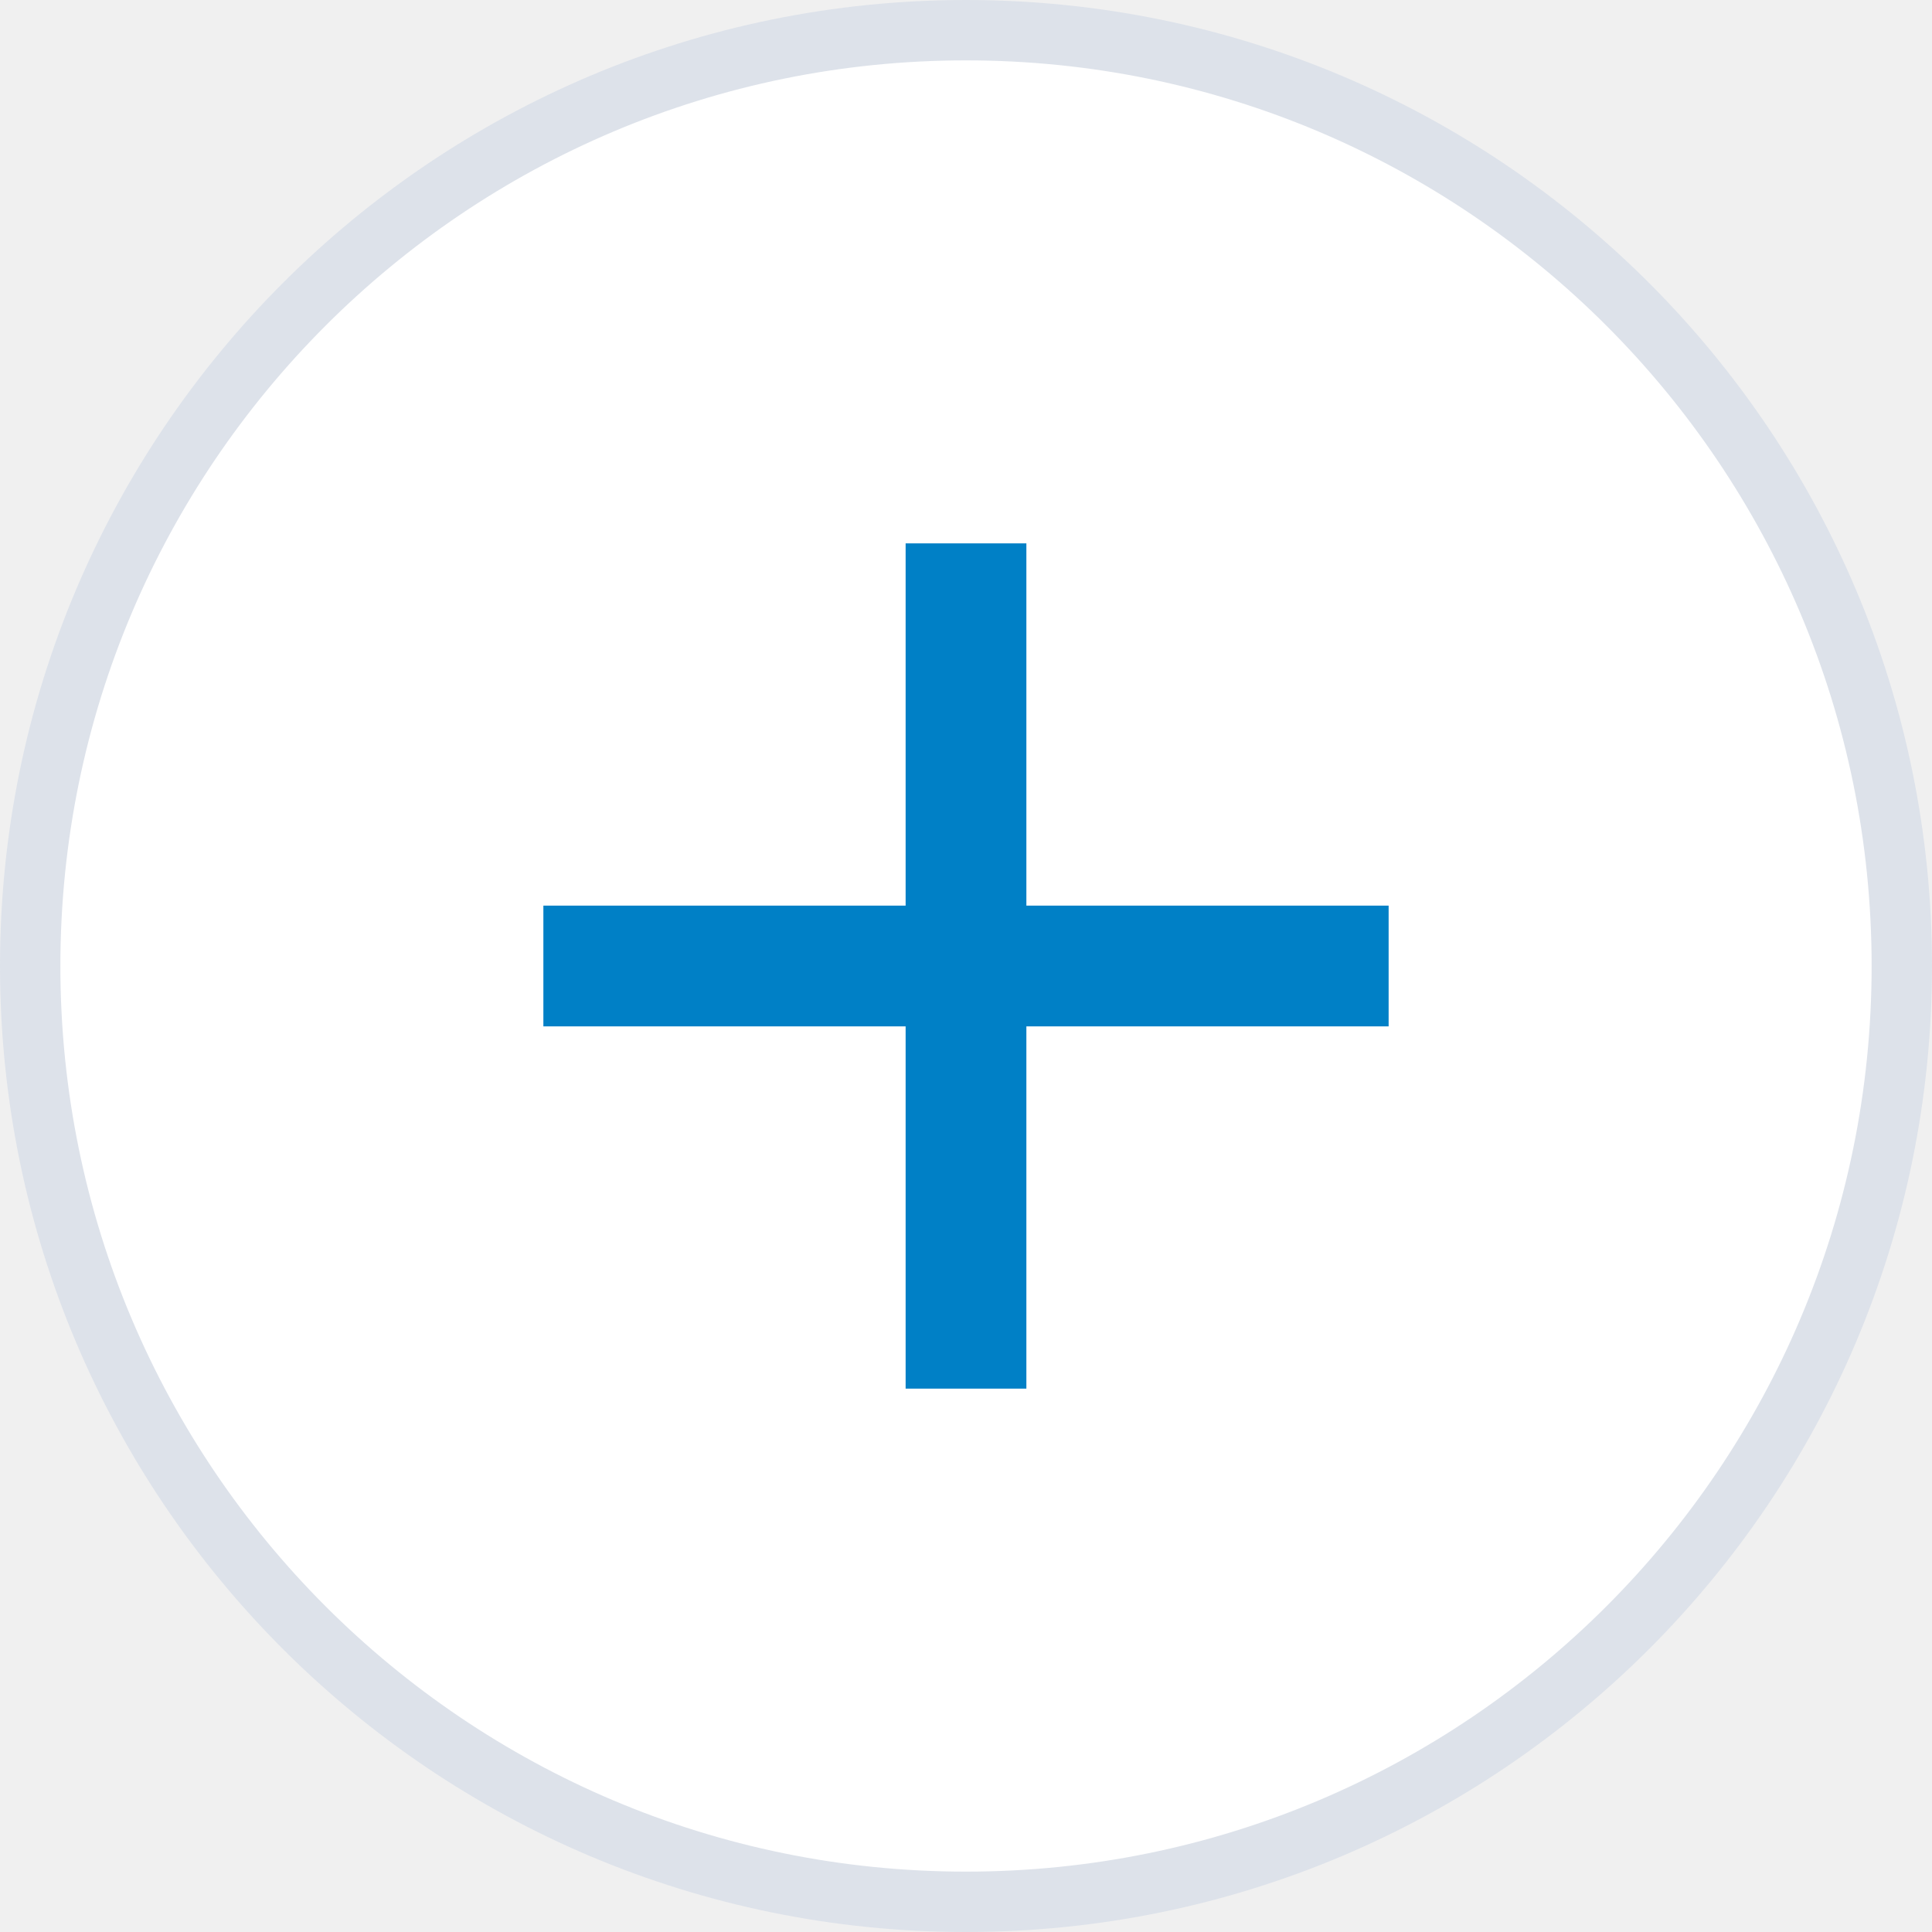
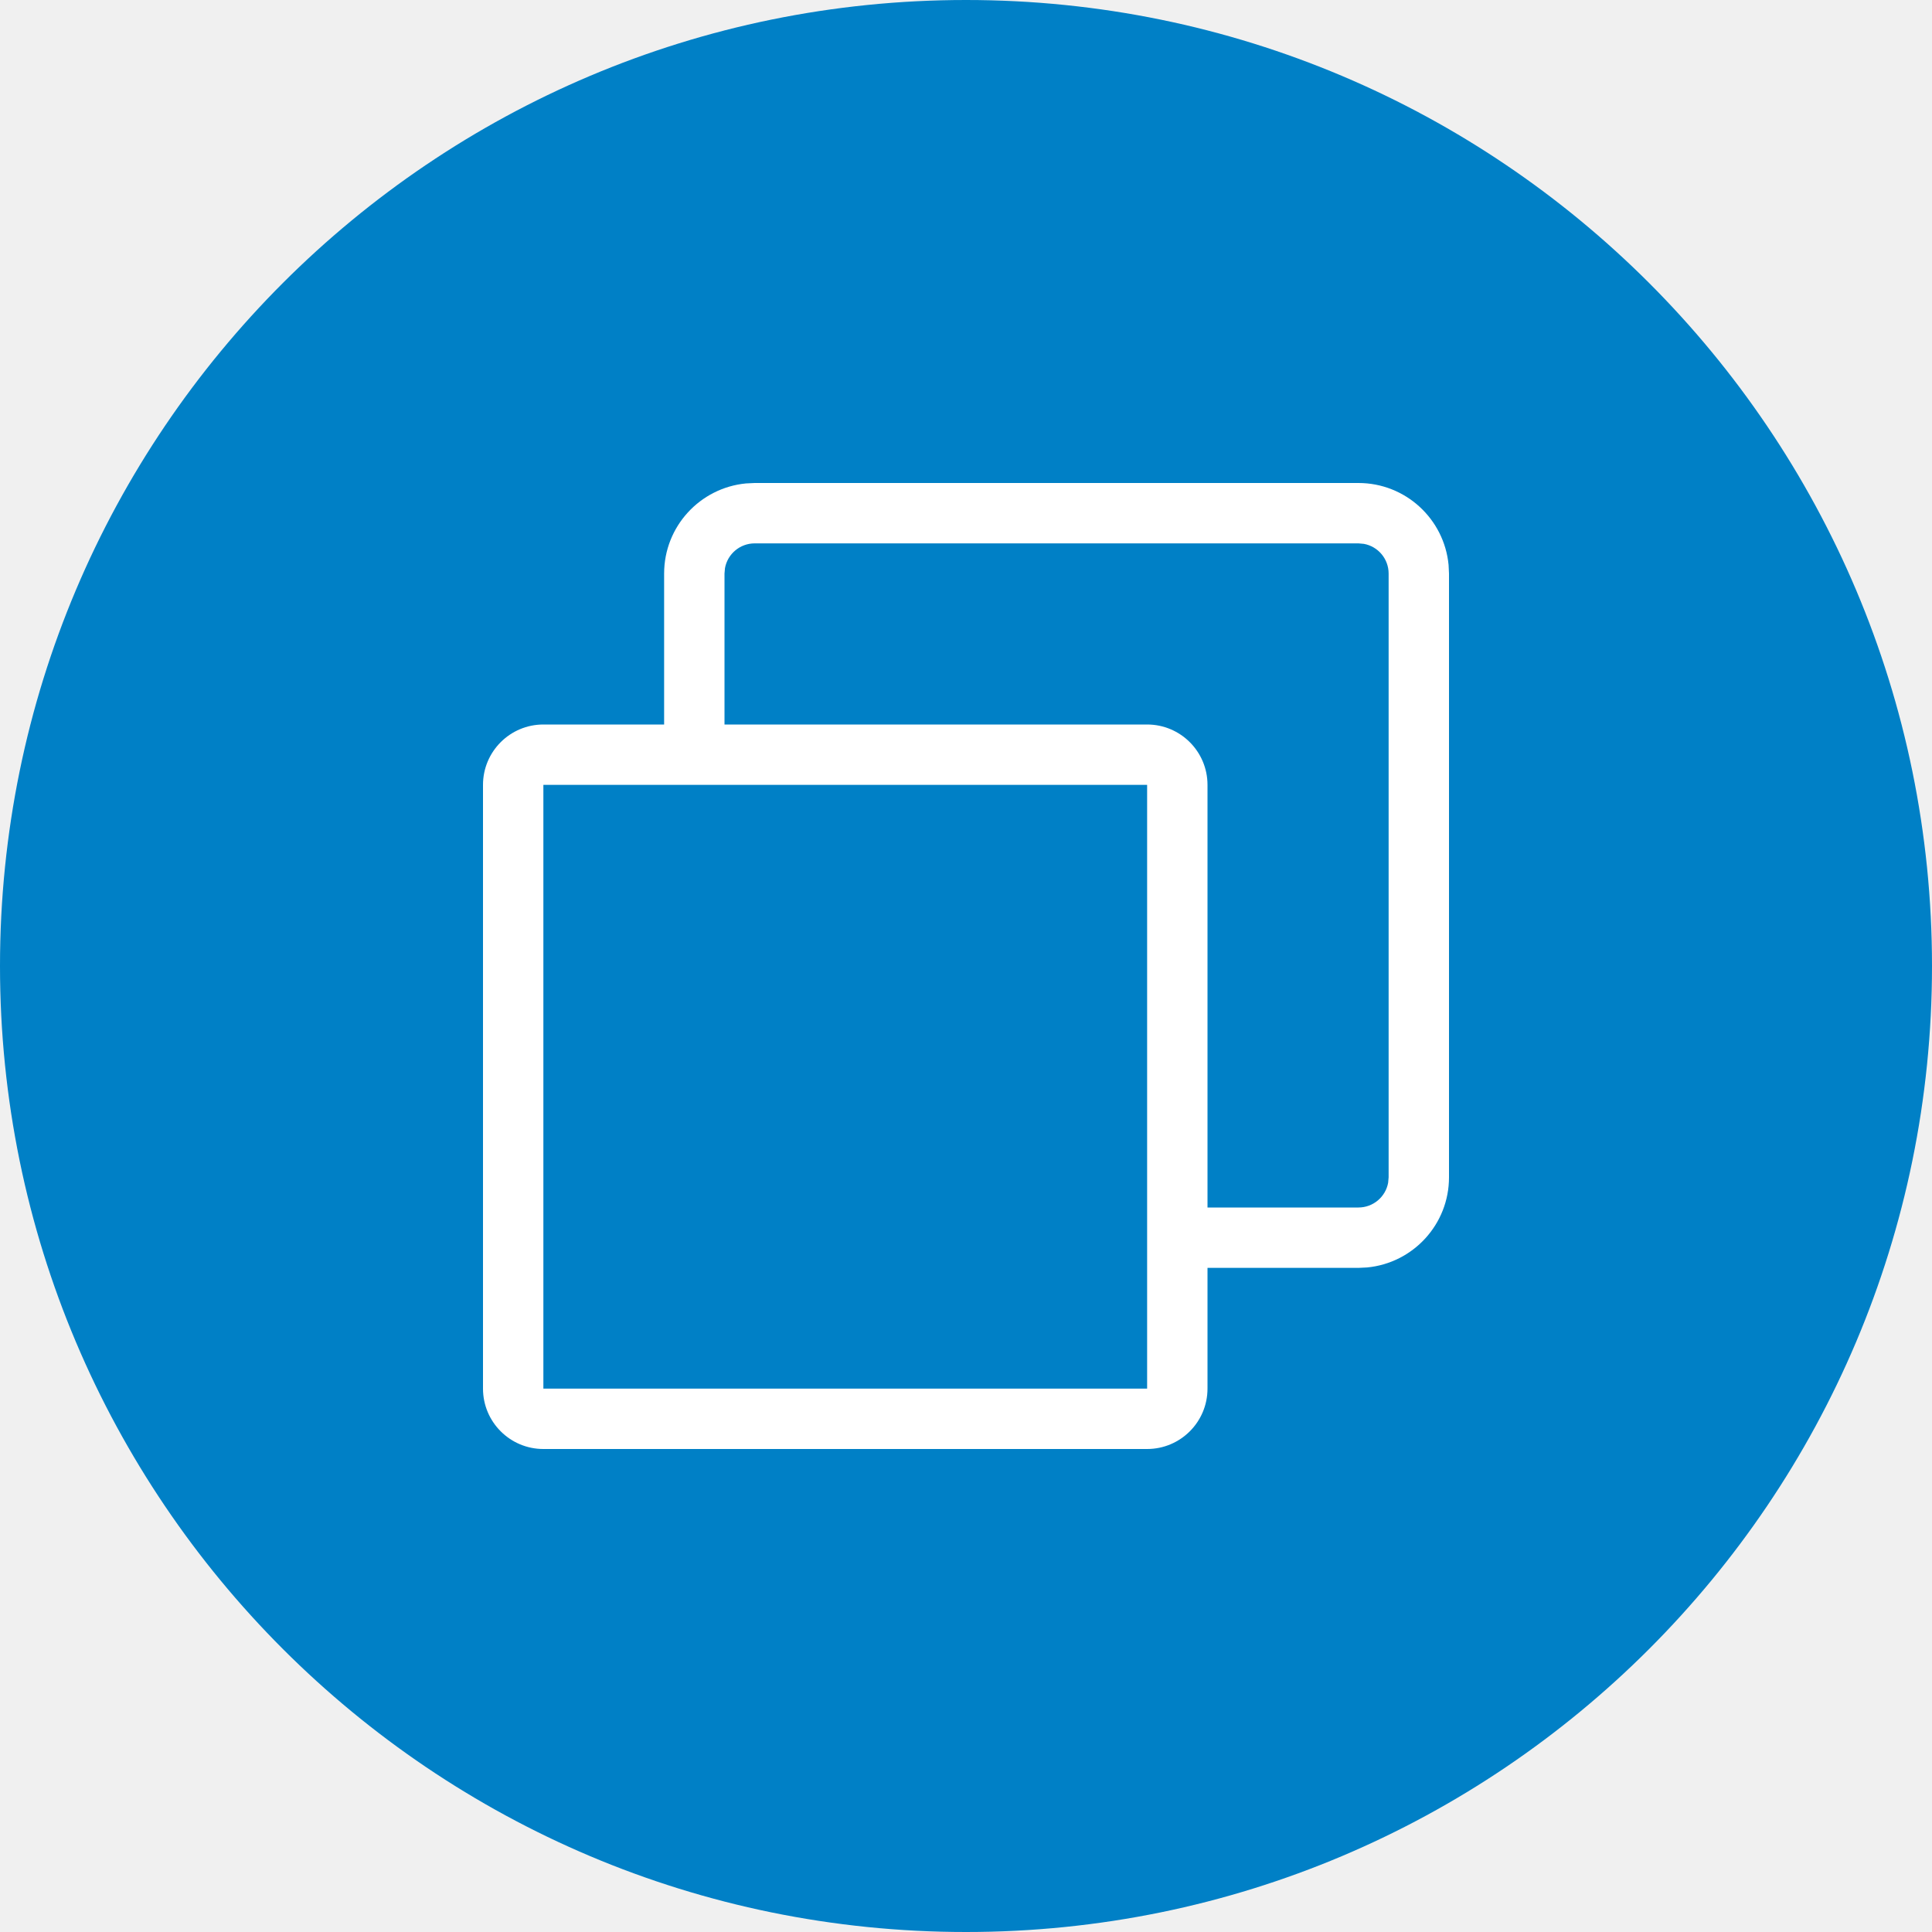
<svg xmlns="http://www.w3.org/2000/svg" width="32" height="32" viewBox="0 0 32 32">
  <g fill="none" fill-rule="evenodd">
-     <circle cx="16" cy="16" r="15.5" fill="#FFF" stroke="#DDE2EA" />
-     <path fill="#0080C6" d="M17 9v6h6v2h-6v6h-2v-6H9v-2h6V9h2z" />
+     <circle cx="16" cy="16" r="16" fill="#0080C6" />
+     <g>
+       <path d="M0 0H20V20H0z" transform="translate(6 6)" />
+       <path fill="#FFF" fill-rule="nonzero" d="M16.5 2c.78 0 1.42.595 1.493 1.356L18 3.5v10c0 .78-.595 1.42-1.356 1.493L16.5 15H14v2c0 .552-.448 1-1 1H3c-.552 0-1-.448-1-1V7c0-.552.448-1 1-1h2V3.5c0-.78.595-1.42 1.356-1.493L6.5 2h10zM13 7H3v10h10V7zm3.5-4h-10c-.245 0-.45.177-.492.41L6 3.5V6h7c.552 0 1 .448 1 1v7h2.5c.245 0 .45-.177.492-.41L17 13.5v-10c0-.245-.177-.45-.41-.492L16.5 3z" transform="translate(6 6)" />
+     </g>
  </g>
</svg>
